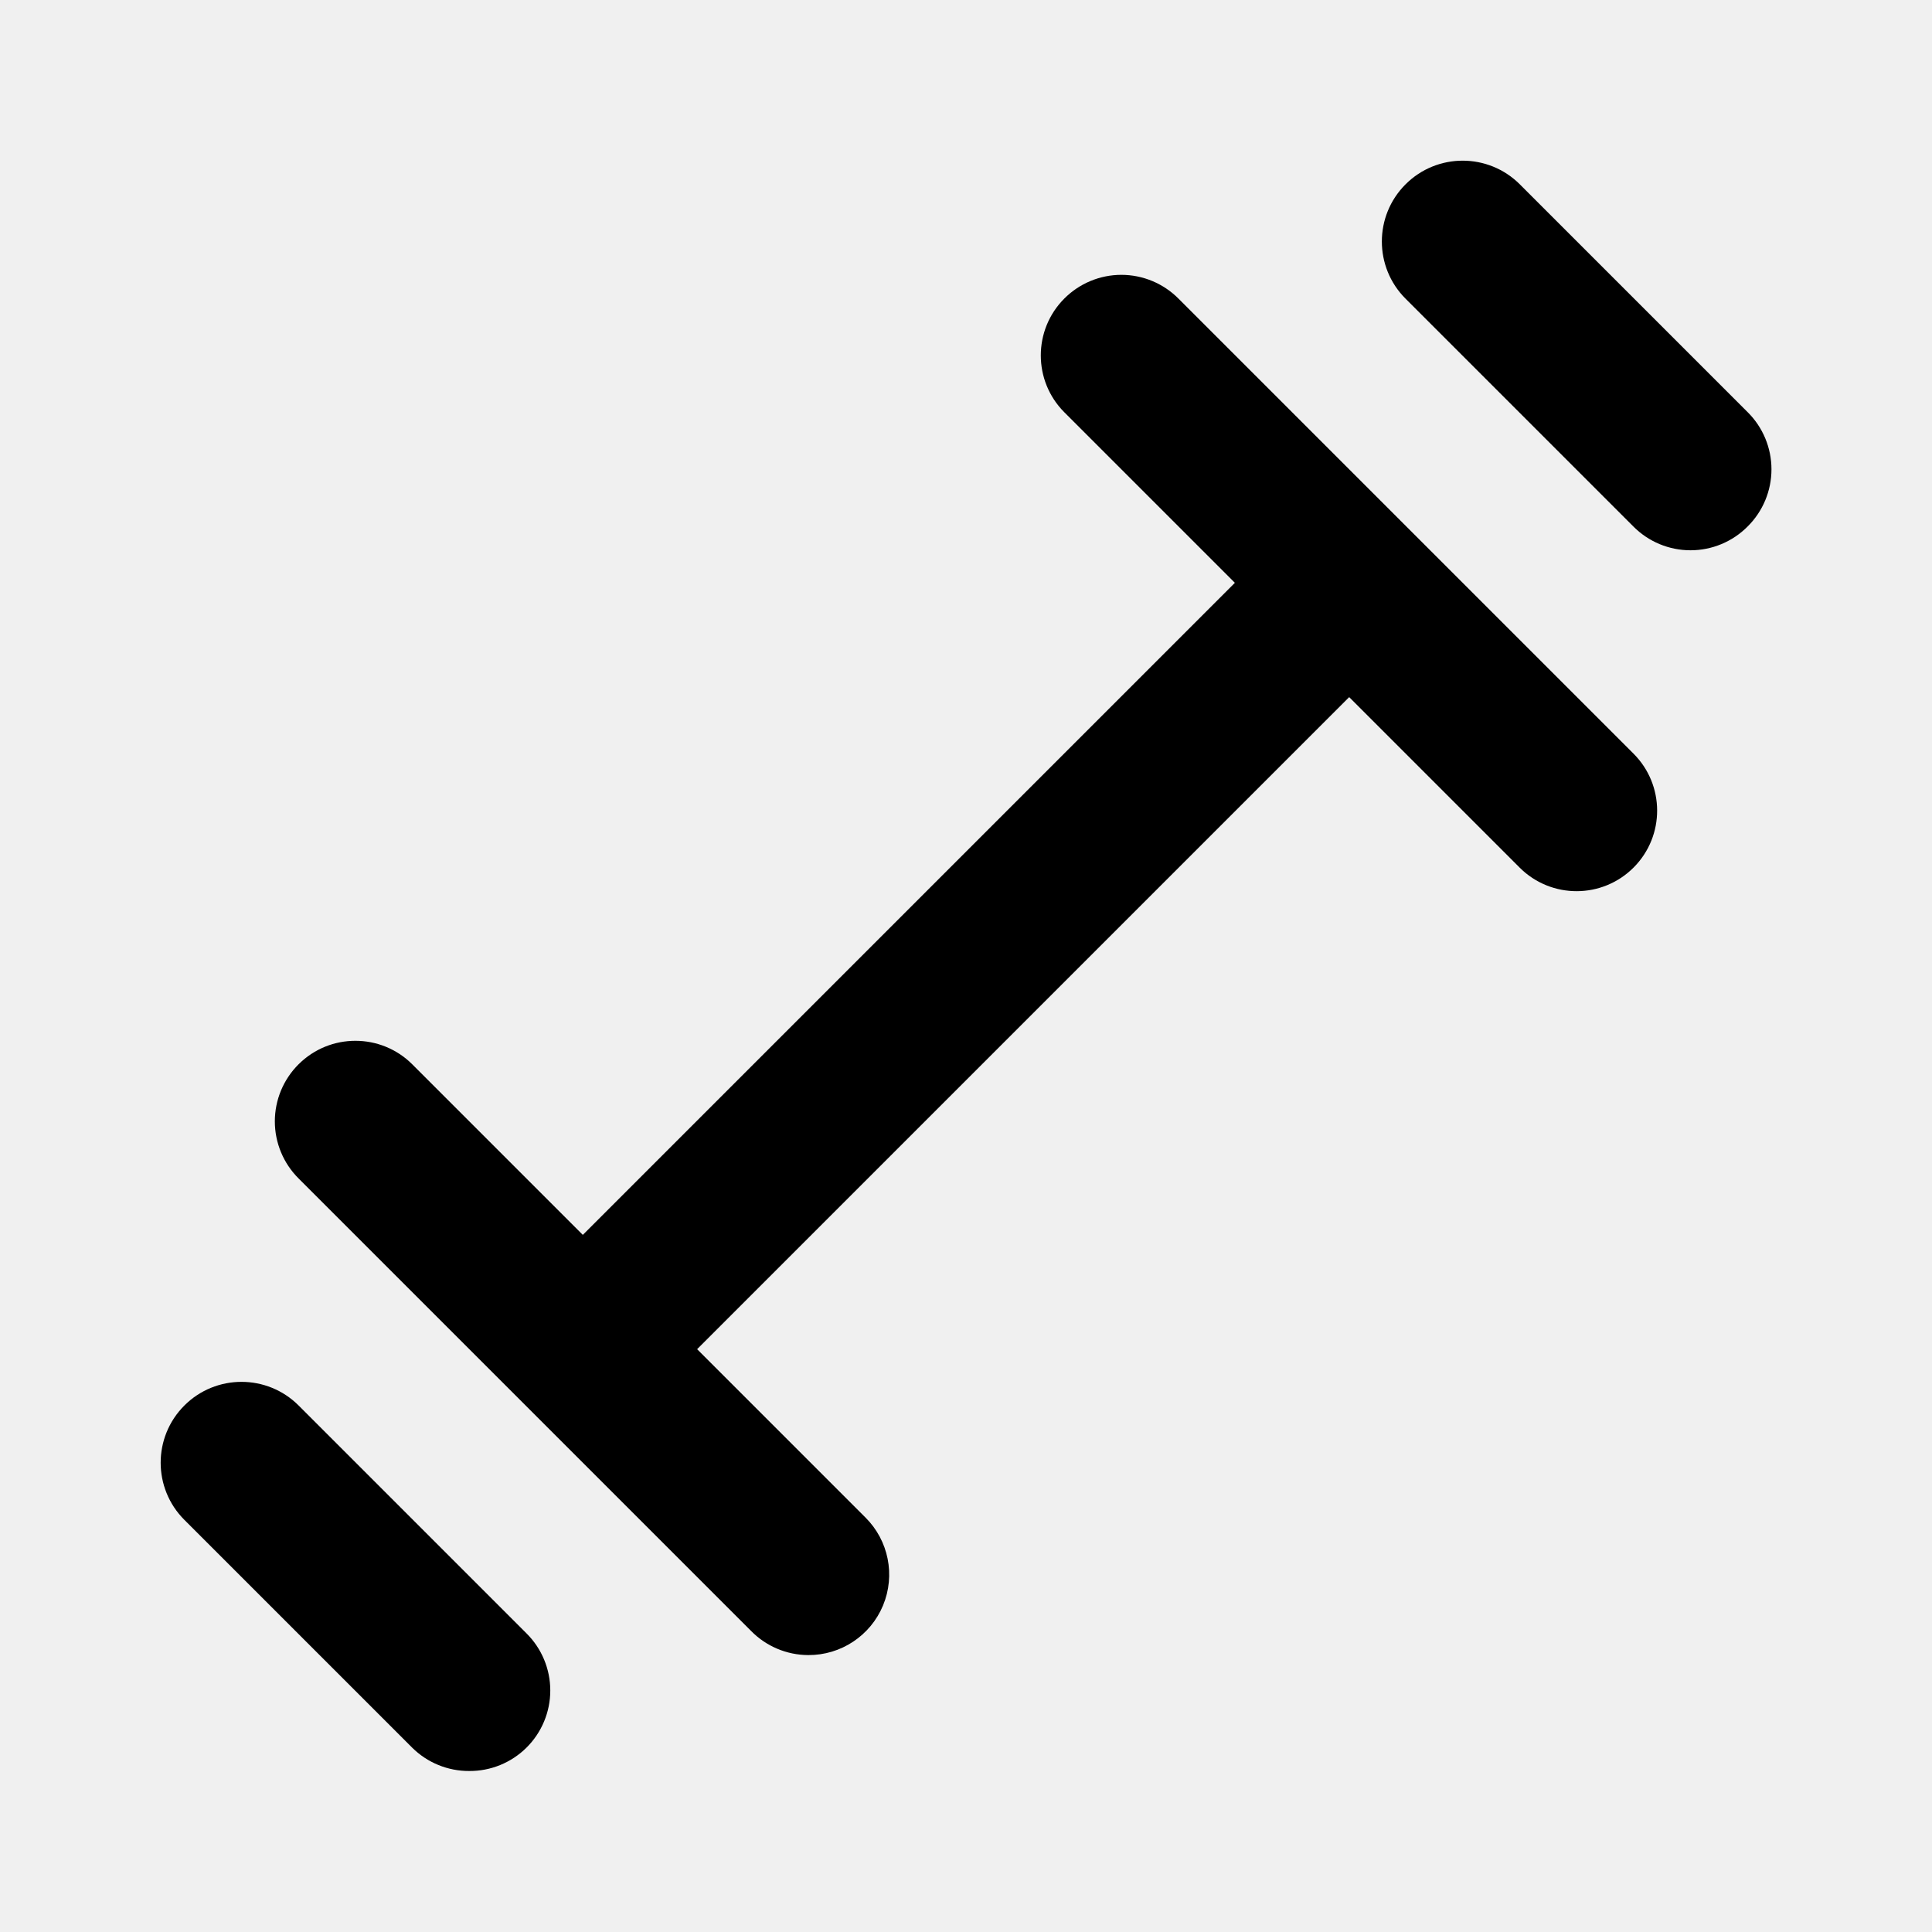
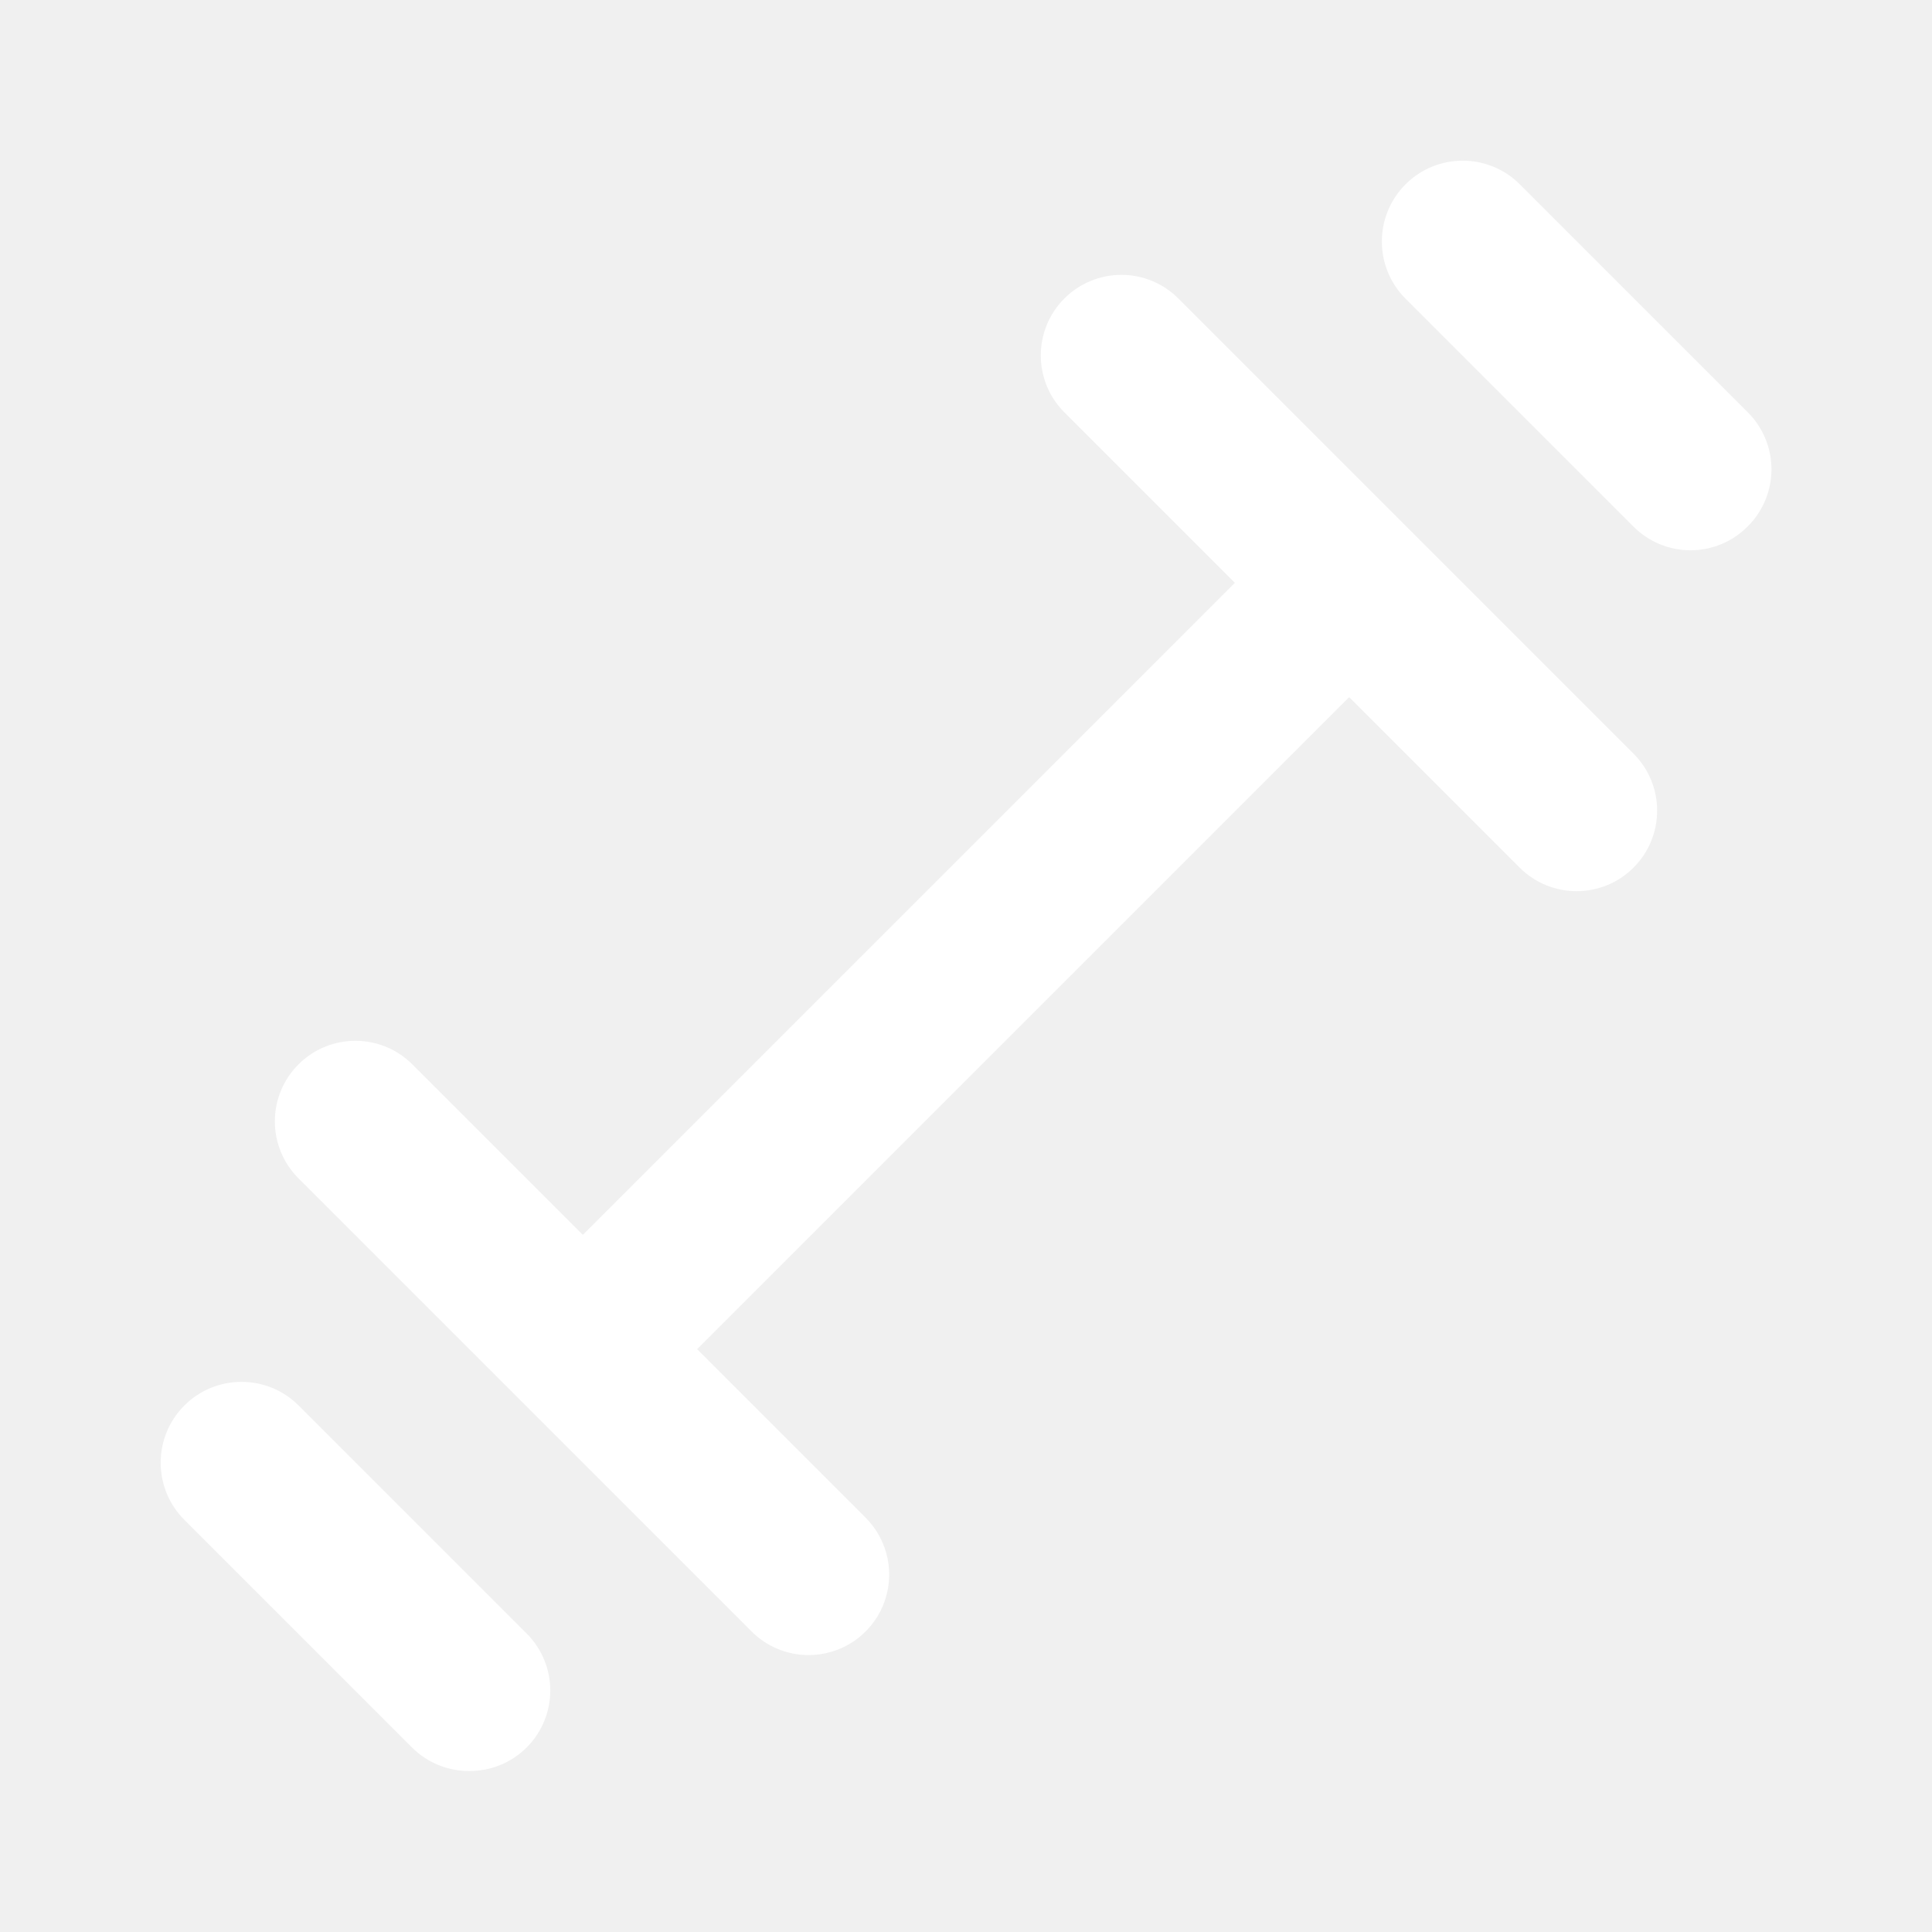
- <svg xmlns="http://www.w3.org/2000/svg" viewBox="0 0 24 24">
-   <path d="m17.48 6.55-2.84-2.84a1 1 0 0 0 -1.42 0 1 1 0 0 0 0 1.41l2.12 2.12-8.1 8.1-2.12-2.12a1 1 0 0 0 -1.41 0 1 1 0 0 0 0 1.42l2.81 2.81 2.81 2.81a1 1 0 0 0 .71.3 1 1 0 0 0 .71-1.71l-2.09-2.09 8.1-8.1 2.12 2.12a1 1 0 1 0 1.41-1.42zm-13.77 10.91a1 1 0 0 0 -1.42 1.42l2.83 2.83a1 1 0 0 0 .71.29 1 1 0 0 0 .71-.29 1 1 0 0 0 0-1.42zm18-12.34-2.83-2.83a1 1 0 0 0 -1.42 1.42l2.83 2.83a1 1 0 0 0 1.42 0 1 1 0 0 0 0-1.42z" />
+ <svg xmlns="http://www.w3.org/2000/svg" width="35" height="35" viewBox="0 0 24 24">
+   <path d="m17.48 6.55-2.84-2.84a1 1 0 0 0 -1.42 0 1 1 0 0 0 0 1.41l2.12 2.12-8.1 8.1-2.12-2.12a1 1 0 0 0 -1.41 0 1 1 0 0 0 0 1.42l2.81 2.81 2.81 2.81a1 1 0 0 0 .71.3 1 1 0 0 0 .71-1.71l-2.09-2.09 8.1-8.1 2.12 2.12a1 1 0 1 0 1.41-1.42zm-13.77 10.91a1 1 0 0 0 -1.42 1.42l2.83 2.83a1 1 0 0 0 .71.29 1 1 0 0 0 .71-.29 1 1 0 0 0 0-1.42zm18-12.34-2.83-2.83a1 1 0 0 0 -1.42 1.42l2.83 2.83a1 1 0 0 0 1.42 0 1 1 0 0 0 0-1.42z" fill="white" />
</svg>
